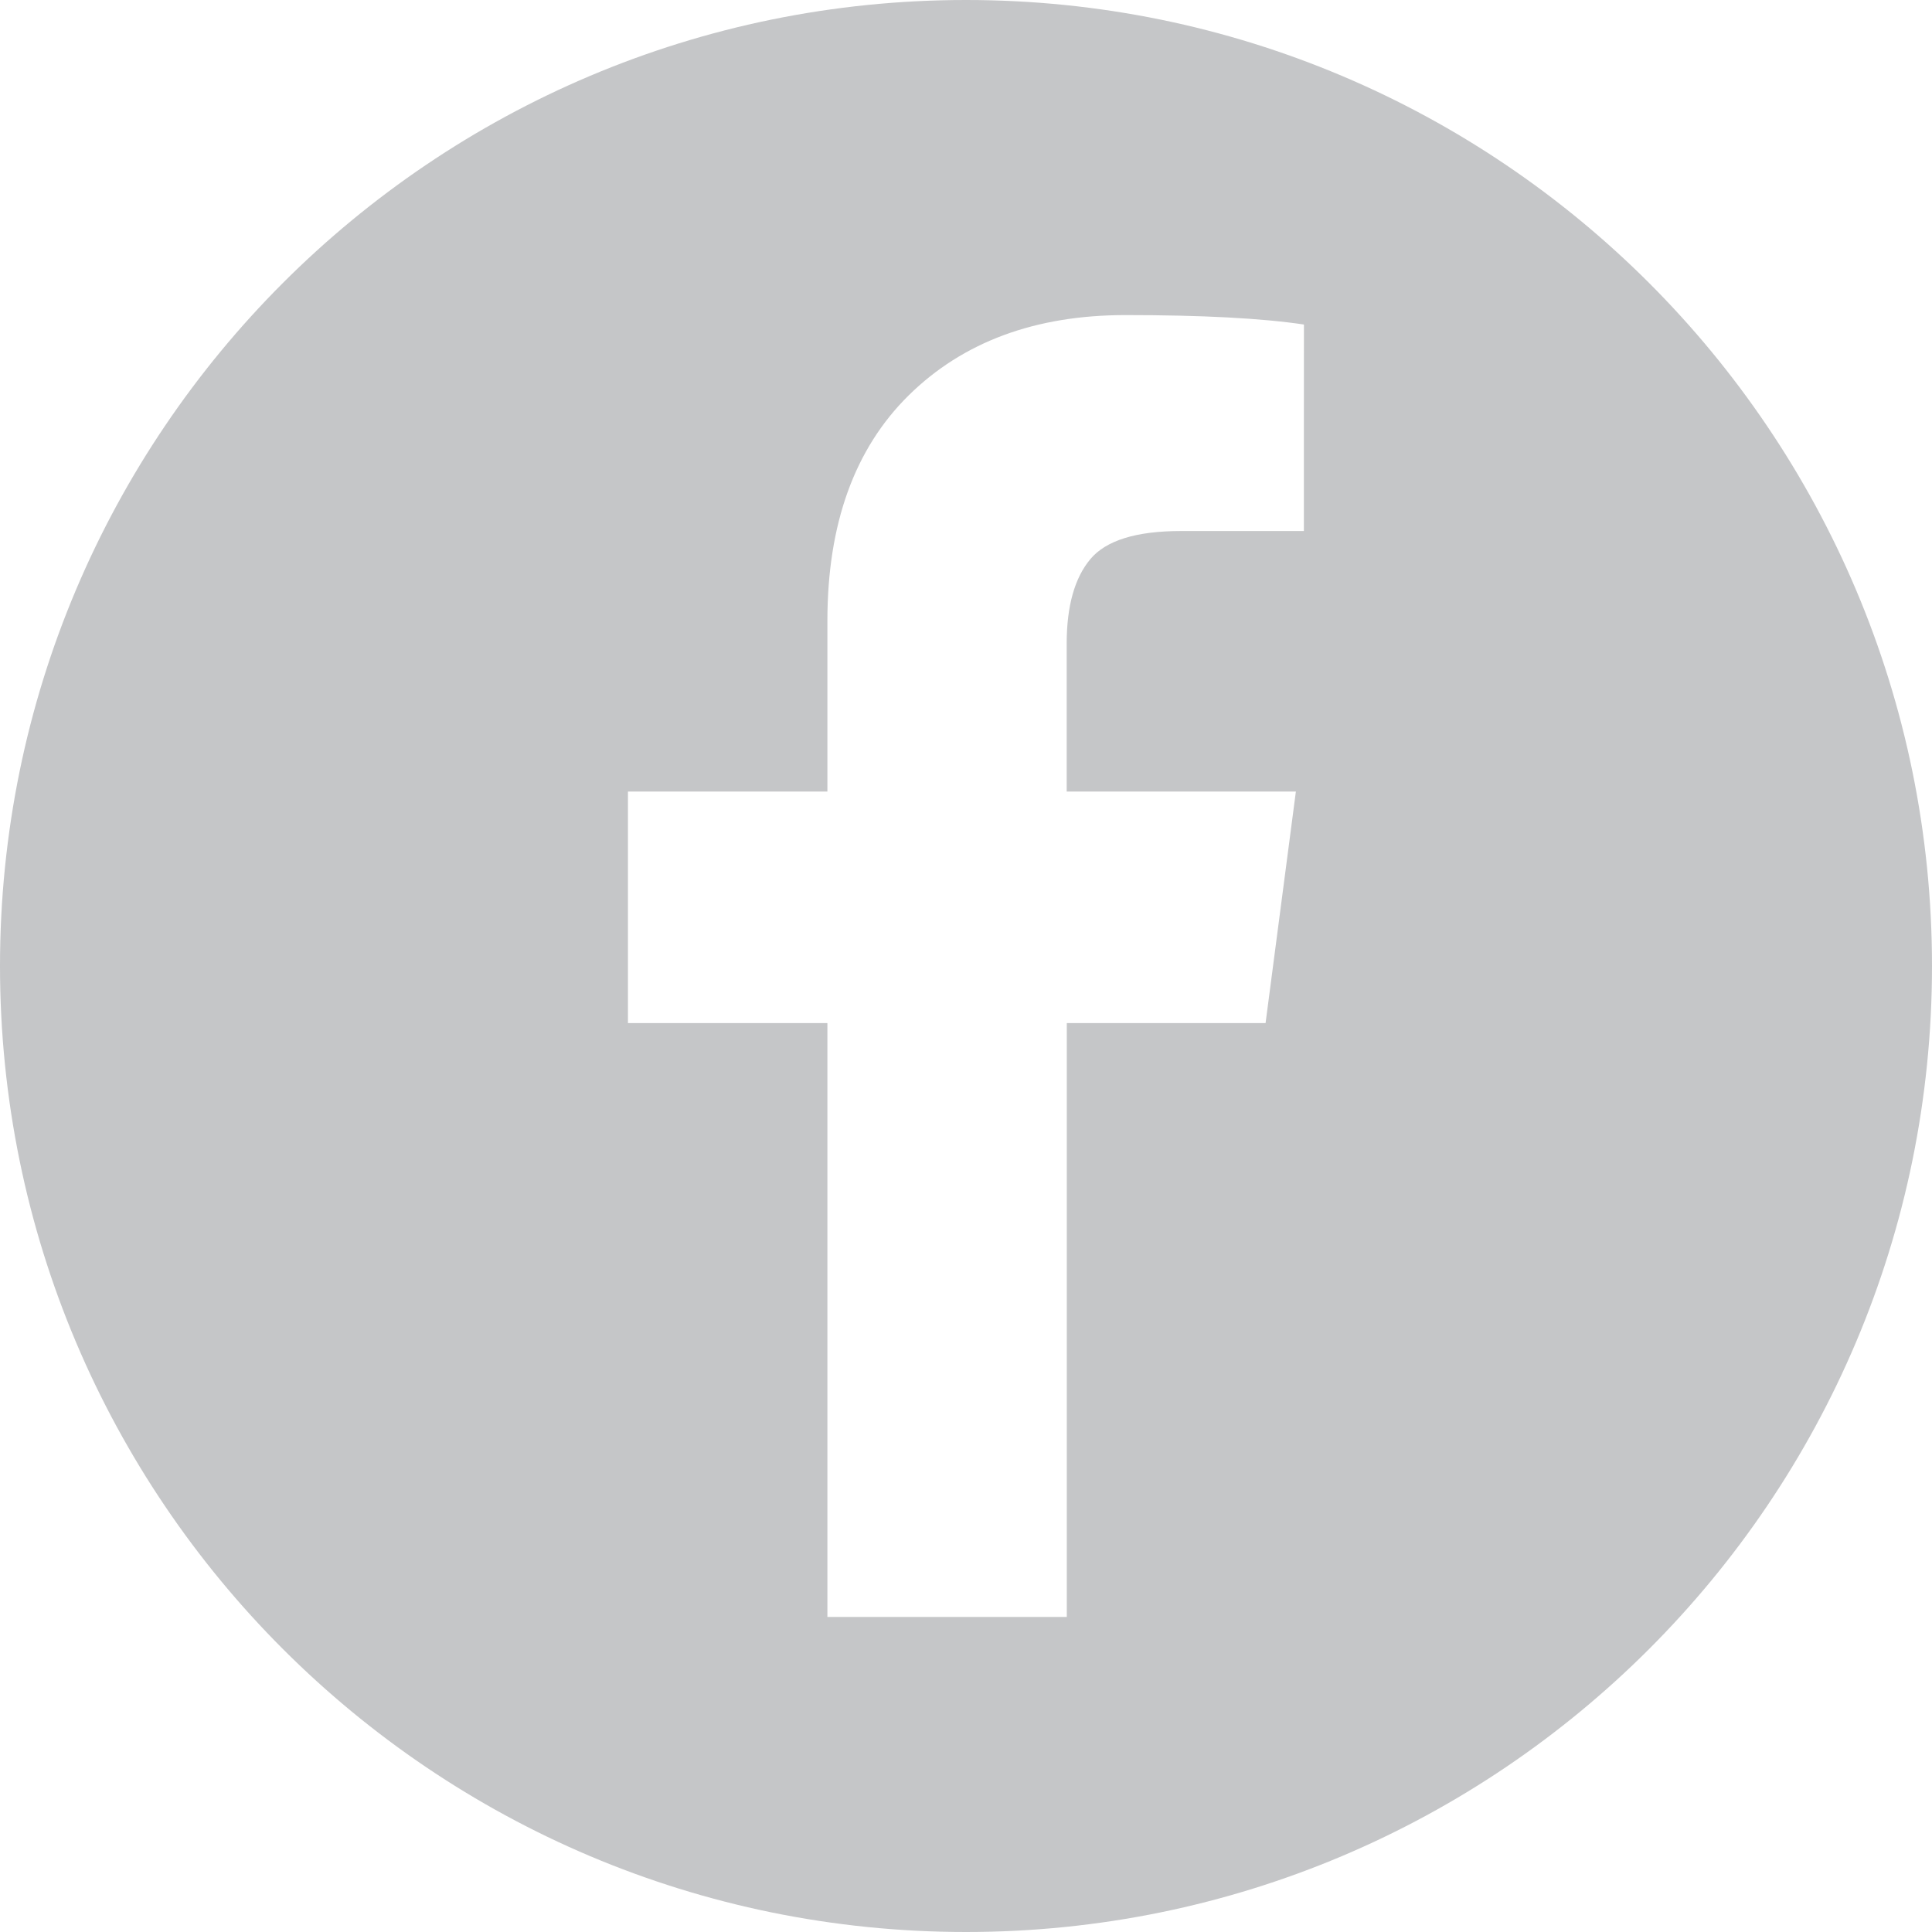
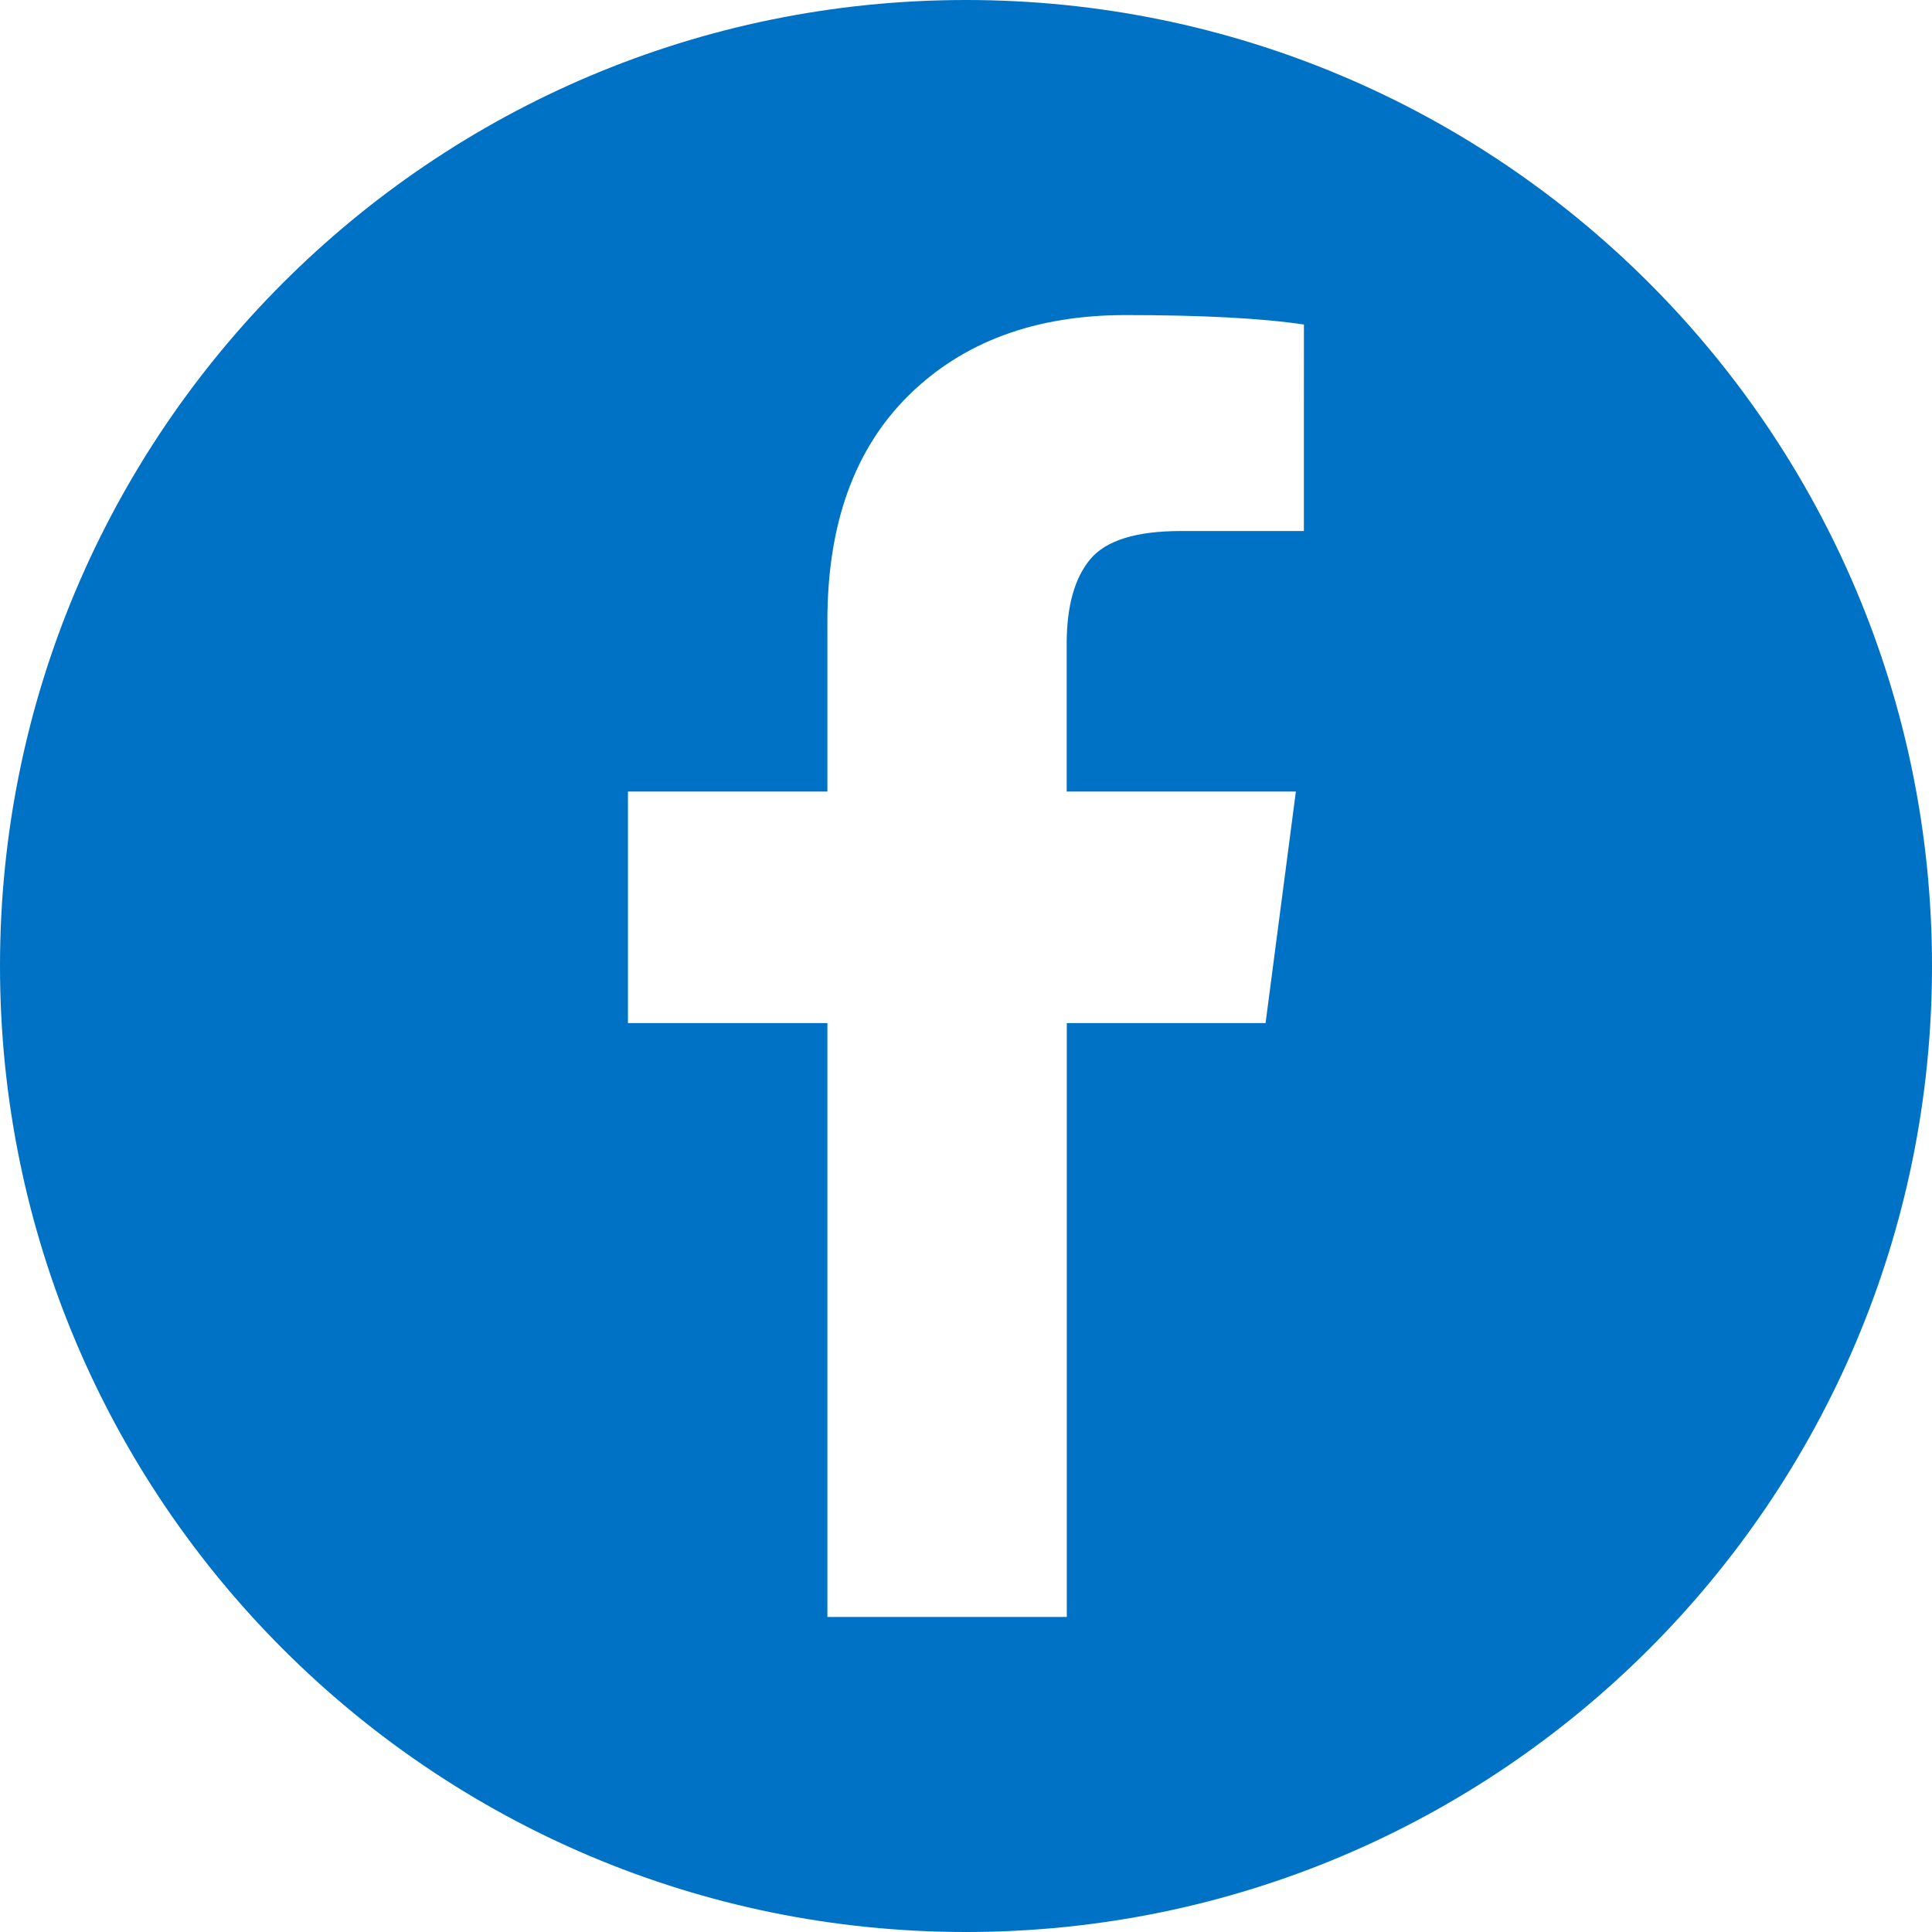
<svg xmlns="http://www.w3.org/2000/svg" version="1.1" id="Слой_1" x="0px" y="0px" width="35px" height="35px" viewBox="0 0 35 35" enable-background="new 0 0 35 35" xml:space="preserve">
-   <path fill="#c5c6c8" d="M17.5,0C7.835,0,0,7.835,0,17.5S7.835,35,17.5,35S35,27.165,35,17.5C35,7.835,27.165,0,17.5,0z M23.621,9.62  h-2.226c-0.813,0-1.36,0.171-1.643,0.51c-0.284,0.34-0.428,0.85-0.428,1.531v2.679h4.152l-0.549,4.194h-3.601v10.759h-4.337V18.534  h-3.613V14.34h3.613v-3.091c0-1.758,0.492-3.12,1.474-4.088c0.984-0.968,2.292-1.453,3.928-1.453c1.389,0,2.466,0.057,3.231,0.171  C23.621,5.878,23.621,9.62,23.621,9.62z" />
+   <path fill="#0072c6" d="M17.5,0C7.835,0,0,7.835,0,17.5S7.835,35,17.5,35S35,27.165,35,17.5C35,7.835,27.165,0,17.5,0z M23.621,9.62  h-2.226c-0.813,0-1.36,0.171-1.643,0.51c-0.284,0.34-0.428,0.85-0.428,1.531v2.679h4.152l-0.549,4.194h-3.601v10.759h-4.337V18.534  h-3.613V14.34h3.613v-3.091c0-1.758,0.492-3.12,1.474-4.088c0.984-0.968,2.292-1.453,3.928-1.453c1.389,0,2.466,0.057,3.231,0.171  C23.621,5.878,23.621,9.62,23.621,9.62z" />
</svg>
